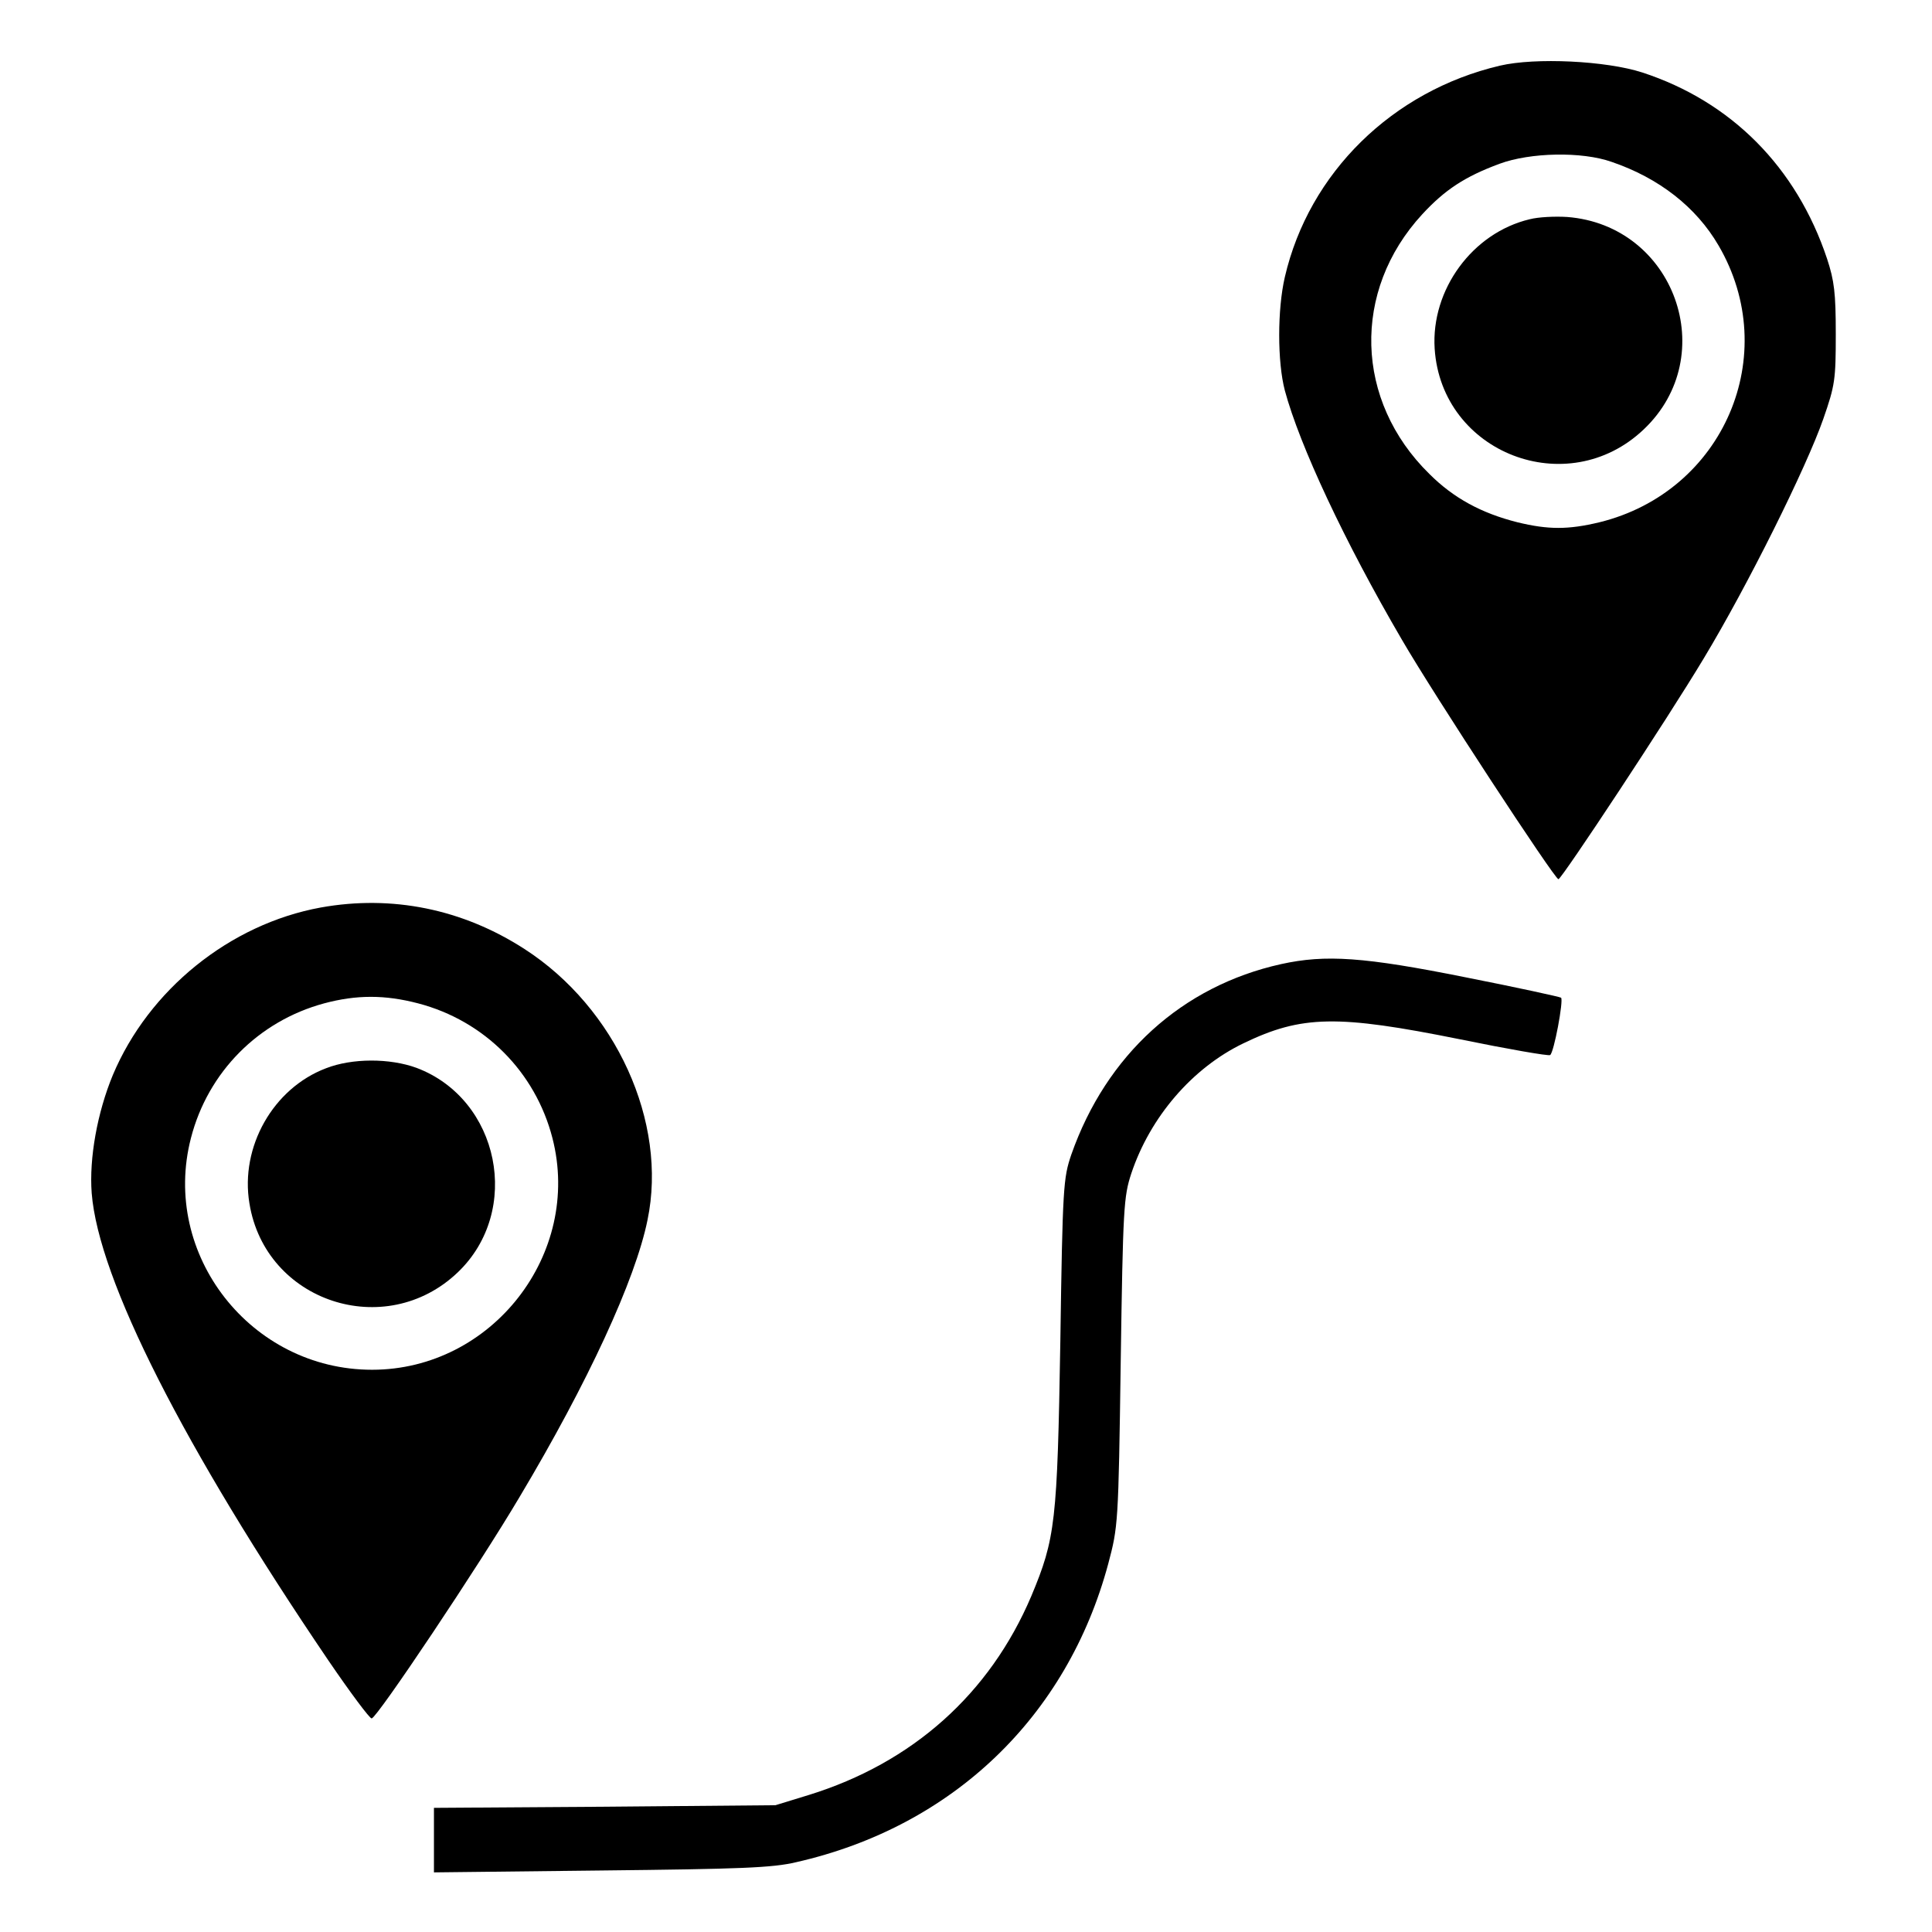
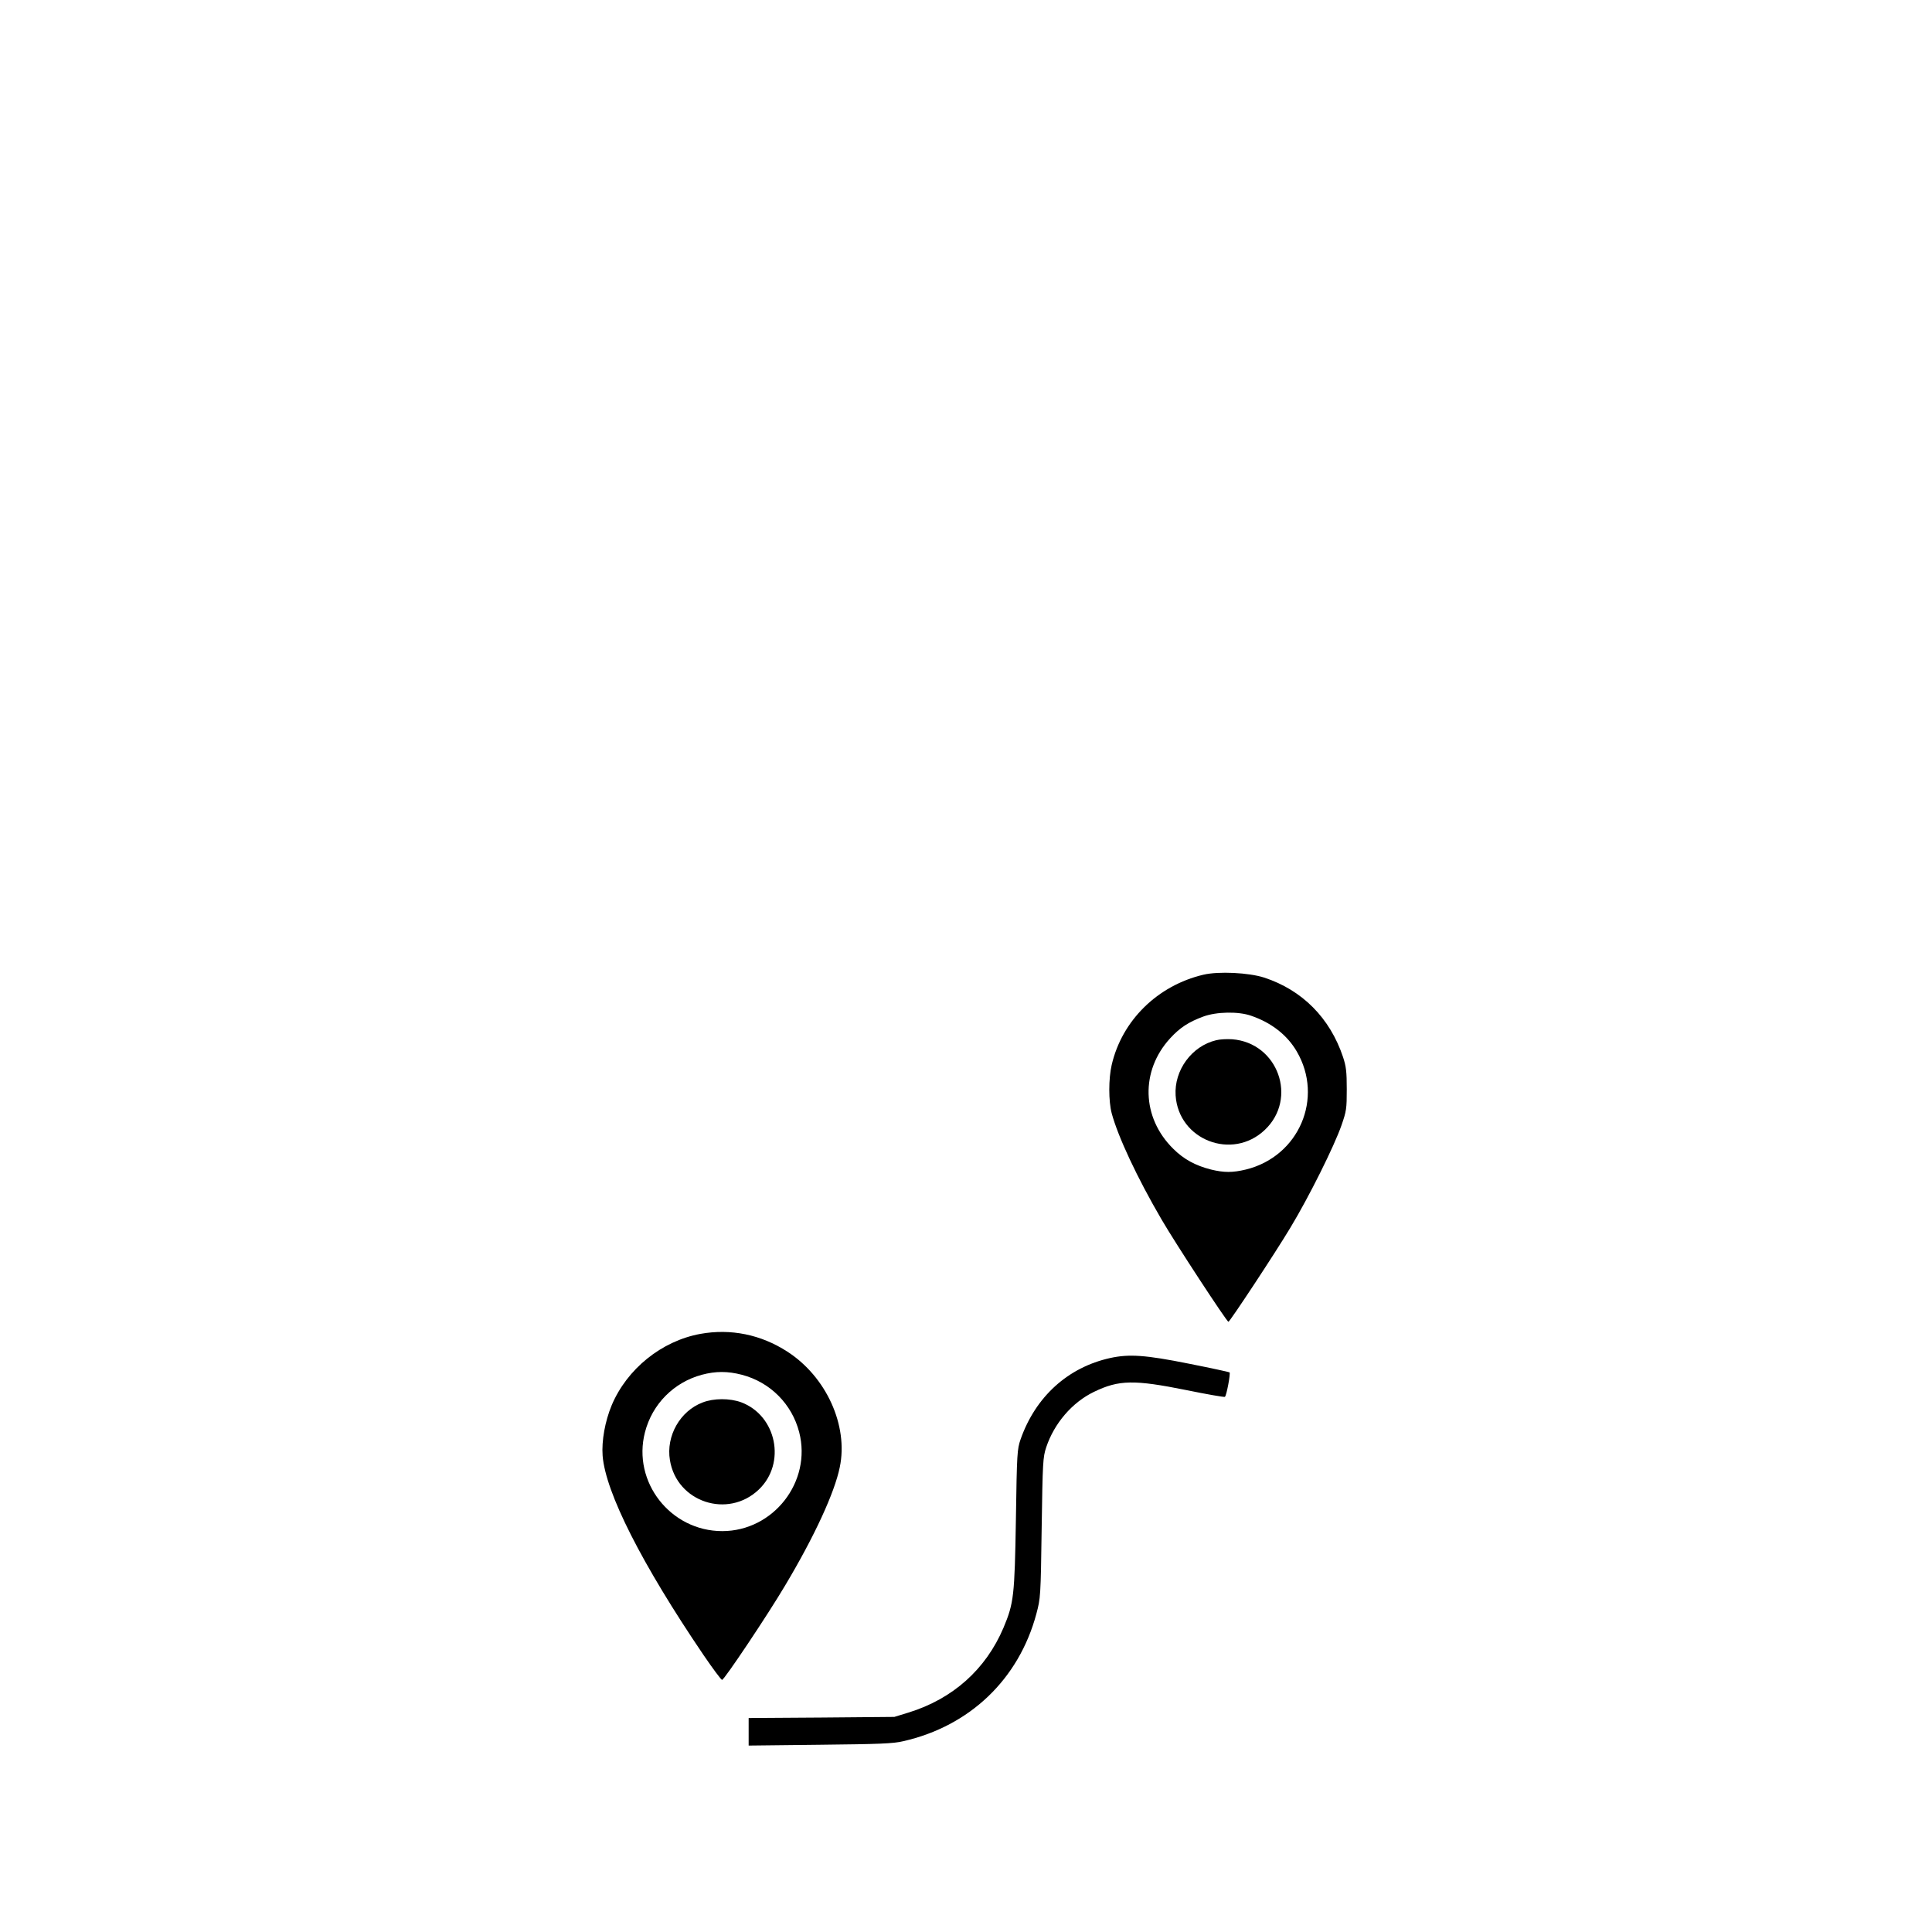
- <svg xmlns="http://www.w3.org/2000/svg" version="1.0" width="512pt" height="512pt" viewBox="0 0 512 512" preserveAspectRatio="xMidYMid meet">
-   <g transform="translate(0,512) scale(0.1,-0.1)" stroke="none">
+ <svg xmlns="http://www.w3.org/2000/svg" version="1.0" width="800pt" height="800pt" viewBox="-350 -300 1200 1200" preserveAspectRatio="xMidYMid meet">
+   <g transform="translate(0,800) scale(0.1,-0.1)" stroke="none">
    <path d="M3975 4946 c-285 -67 -506 -284 -570 -560 -20 -86 -20 -225 0 -301 39 -145 158 -400 310 -660 84 -145 405 -635 415 -635 9 1 289 425 385 585 117 194 272 506 317 635 31 89 33 104 33 225 0 109 -4 141 -23 199 -81 243 -254 417 -490 494 -96 31 -283 40 -377 18z m296 -255 c126 -43 224 -120 283 -221 170 -290 14 -653 -315 -734 -83 -20 -136 -20 -218 0 -95 24 -169 64 -233 128 -198 194 -206 485 -19 688 60 65 113 100 205 134 81 30 218 33 297 5z" />
    <path d="M4054 4539 c-152 -36 -262 -187 -252 -343 18 -277 352 -406 554 -214 206 195 82 541 -203 563 -32 2 -76 0 -99 -6z" />
    <path d="M850 2715 c-241 -44 -456 -218 -551 -444 -41 -99 -63 -220 -56 -313 18 -228 243 -672 627 -1238 58 -85 110 -155 115 -154 14 1 285 406 392 587 181 303 307 576 339 734 54 259 -84 562 -326 718 -164 106 -351 144 -540 110z m258 -254 c176 -46 311 -182 356 -357 79 -307 -160 -614 -478 -614 -321 0 -560 305 -480 614 45 175 179 310 353 357 86 23 161 23 249 0z" />
    <path d="M864 2289 c-140 -53 -228 -208 -203 -358 42 -261 360 -366 552 -183 171 163 111 459 -109 542 -71 26 -171 26 -240 -1z" />
    <path d="M3395 2565 c-262 -58 -463 -240 -556 -505 -21 -62 -23 -84 -29 -495 -8 -479 -13 -522 -77 -675 -110 -259 -315 -442 -590 -527 l-88 -27 -452 -4 -453 -3 0 -86 0 -85 443 5 c370 4 454 7 517 22 414 94 718 385 827 791 26 98 27 105 33 534 6 410 8 439 28 500 50 150 162 280 297 345 155 75 250 76 573 11 127 -26 236 -45 240 -42 10 6 36 145 29 152 -2 2 -116 27 -253 54 -269 54 -371 61 -489 35z" />
  </g>
</svg>
